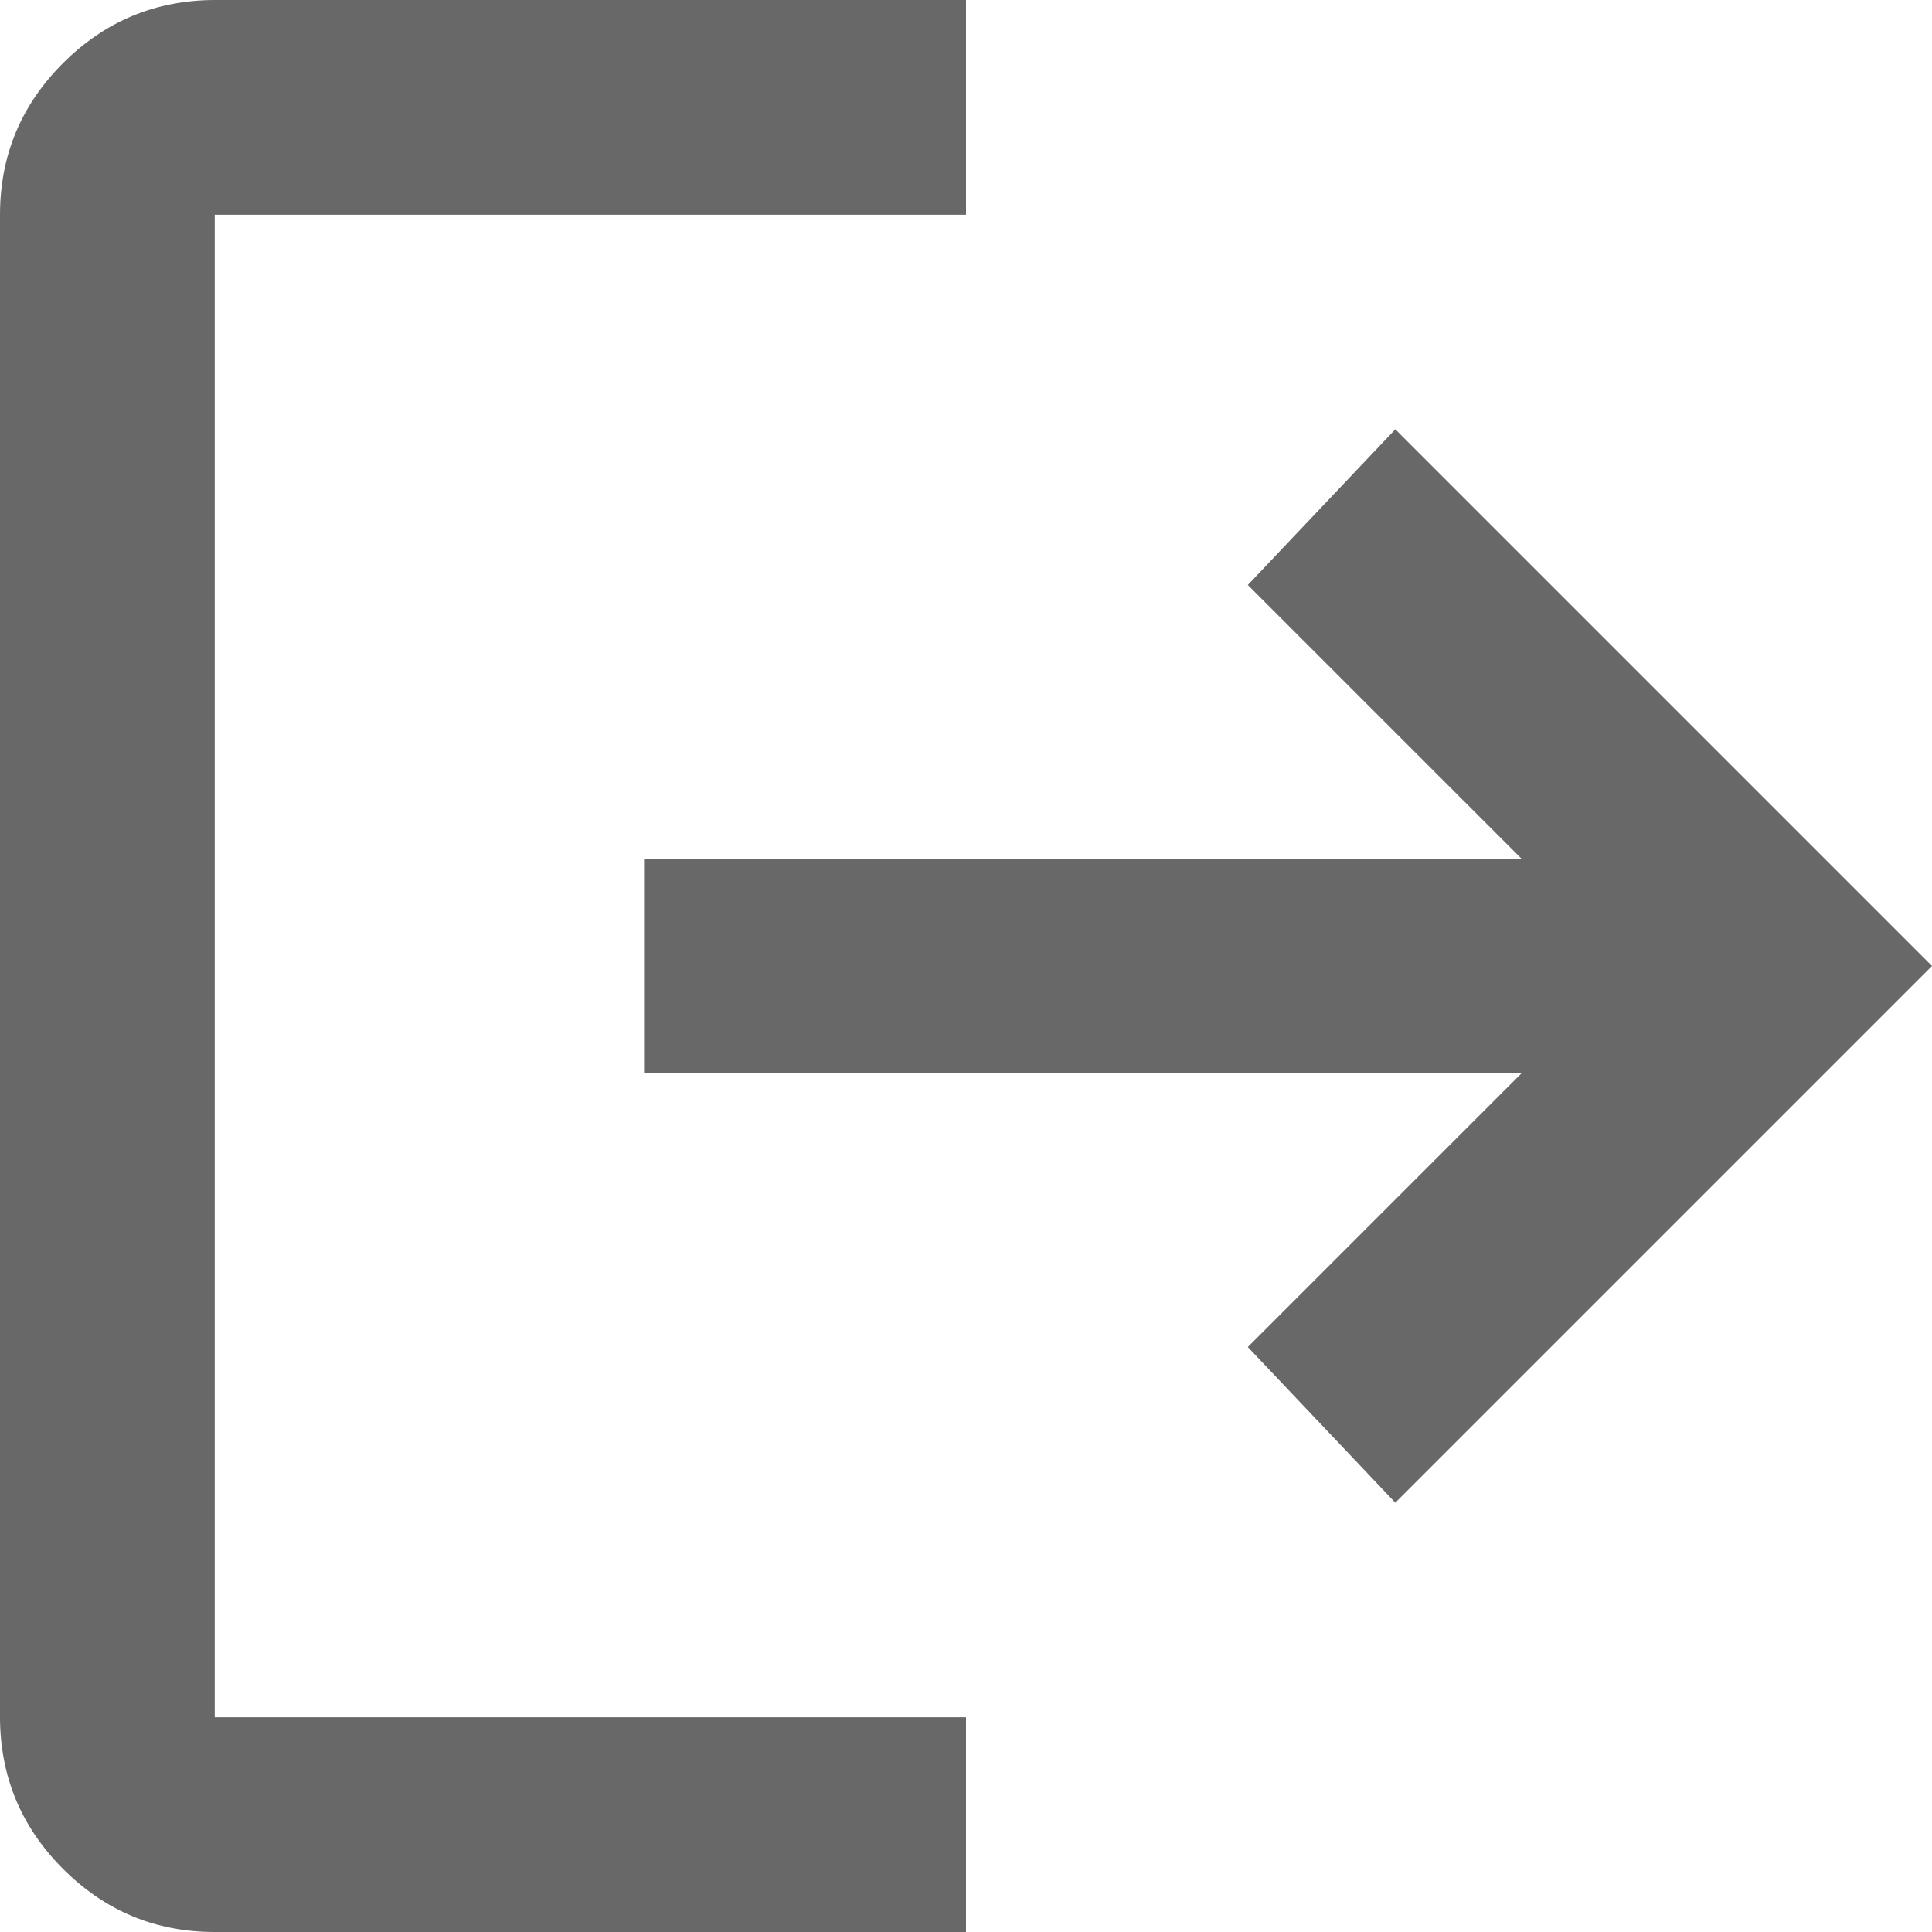
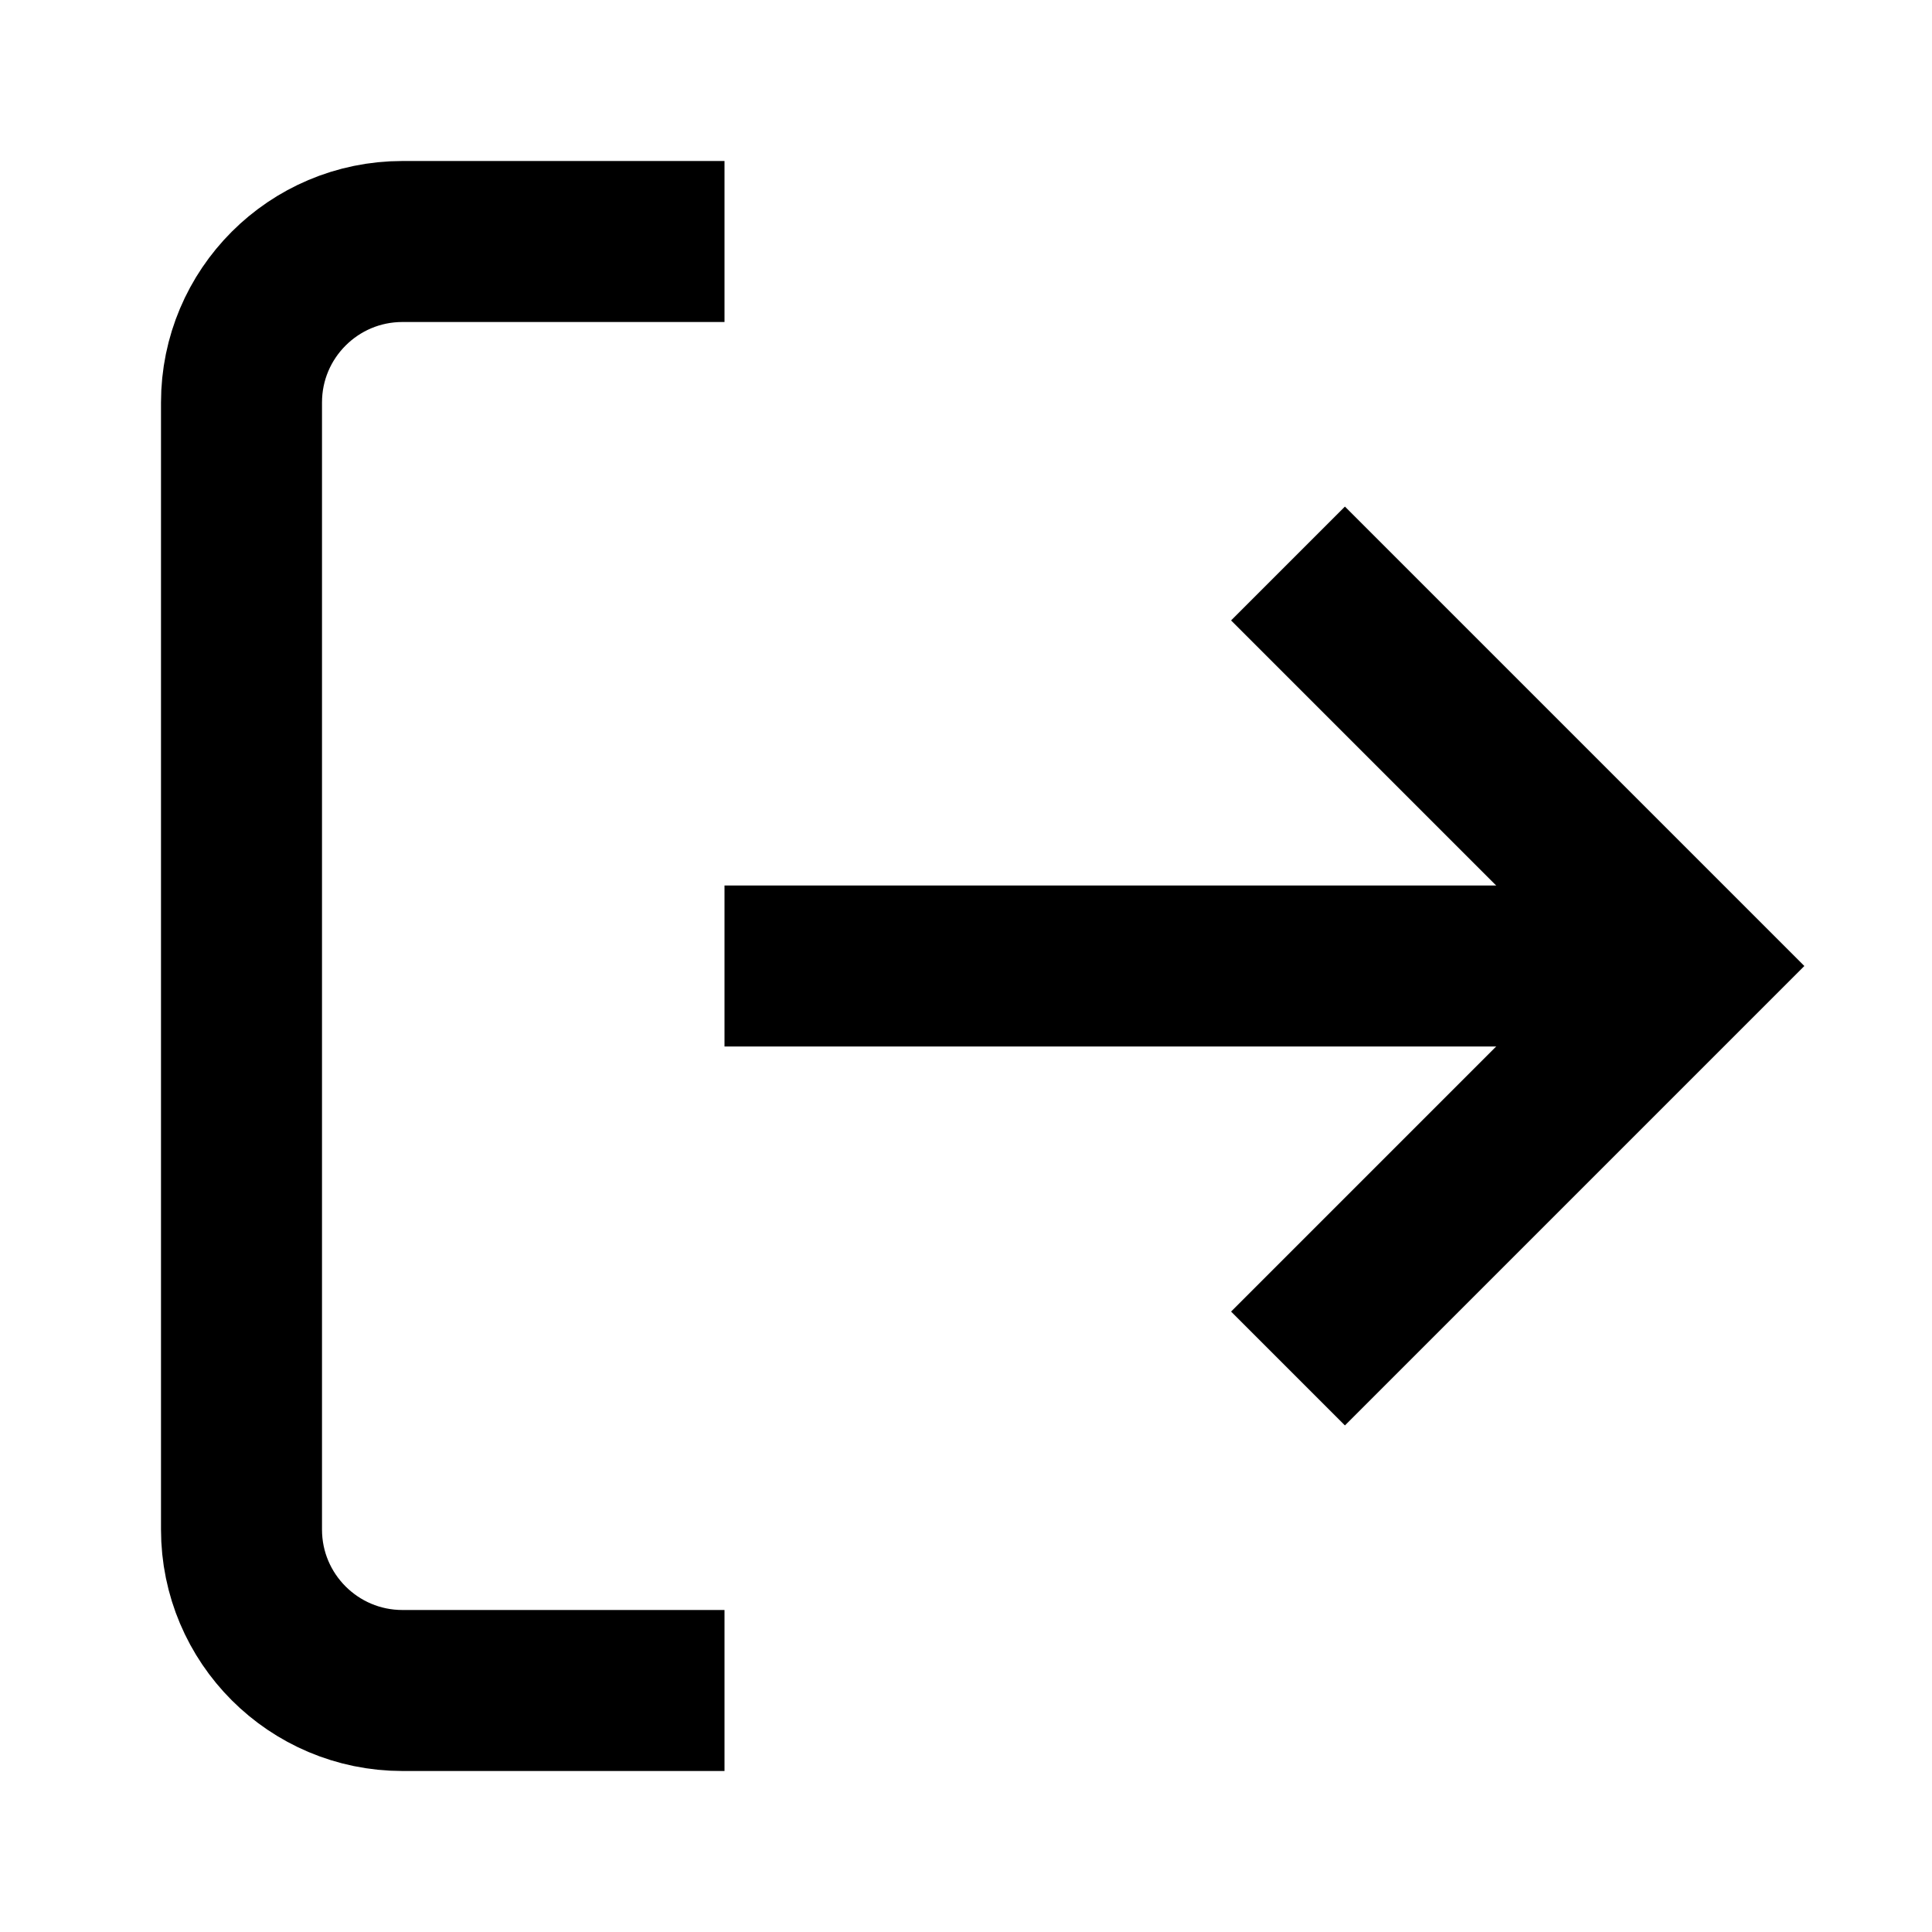
- <svg xmlns="http://www.w3.org/2000/svg" width="14" height="14" viewBox="0 0 14 14" fill="none">
-   <path d="M1.556 14C1.128 14 0.762 13.848 0.457 13.543C0.153 13.239 0.001 12.873 0 12.444V1.556C0 1.128 0.152 0.762 0.457 0.457C0.762 0.153 1.128 0.001 1.556 0H7V1.556H1.556V12.444H7V14H1.556ZM10.111 10.889L9.042 9.761L11.025 7.778H4.667V6.222H11.025L9.042 4.239L10.111 3.111L14 7L10.111 10.889Z" fill="#686868" />
+ <svg xmlns="http://www.w3.org/2000/svg" viewBox="0 0 24 24" fill="none" stroke="currentColor" stroke-width="2">
+   <path d="M9 21H5a2 2 0 0 1-2-2V5a2 2 0 0 1 2-2h4" />
+   <polyline points="16 17 21 12 16 7" />
+   <line x1="21" y1="12" x2="9" y2="12" />
</svg>
